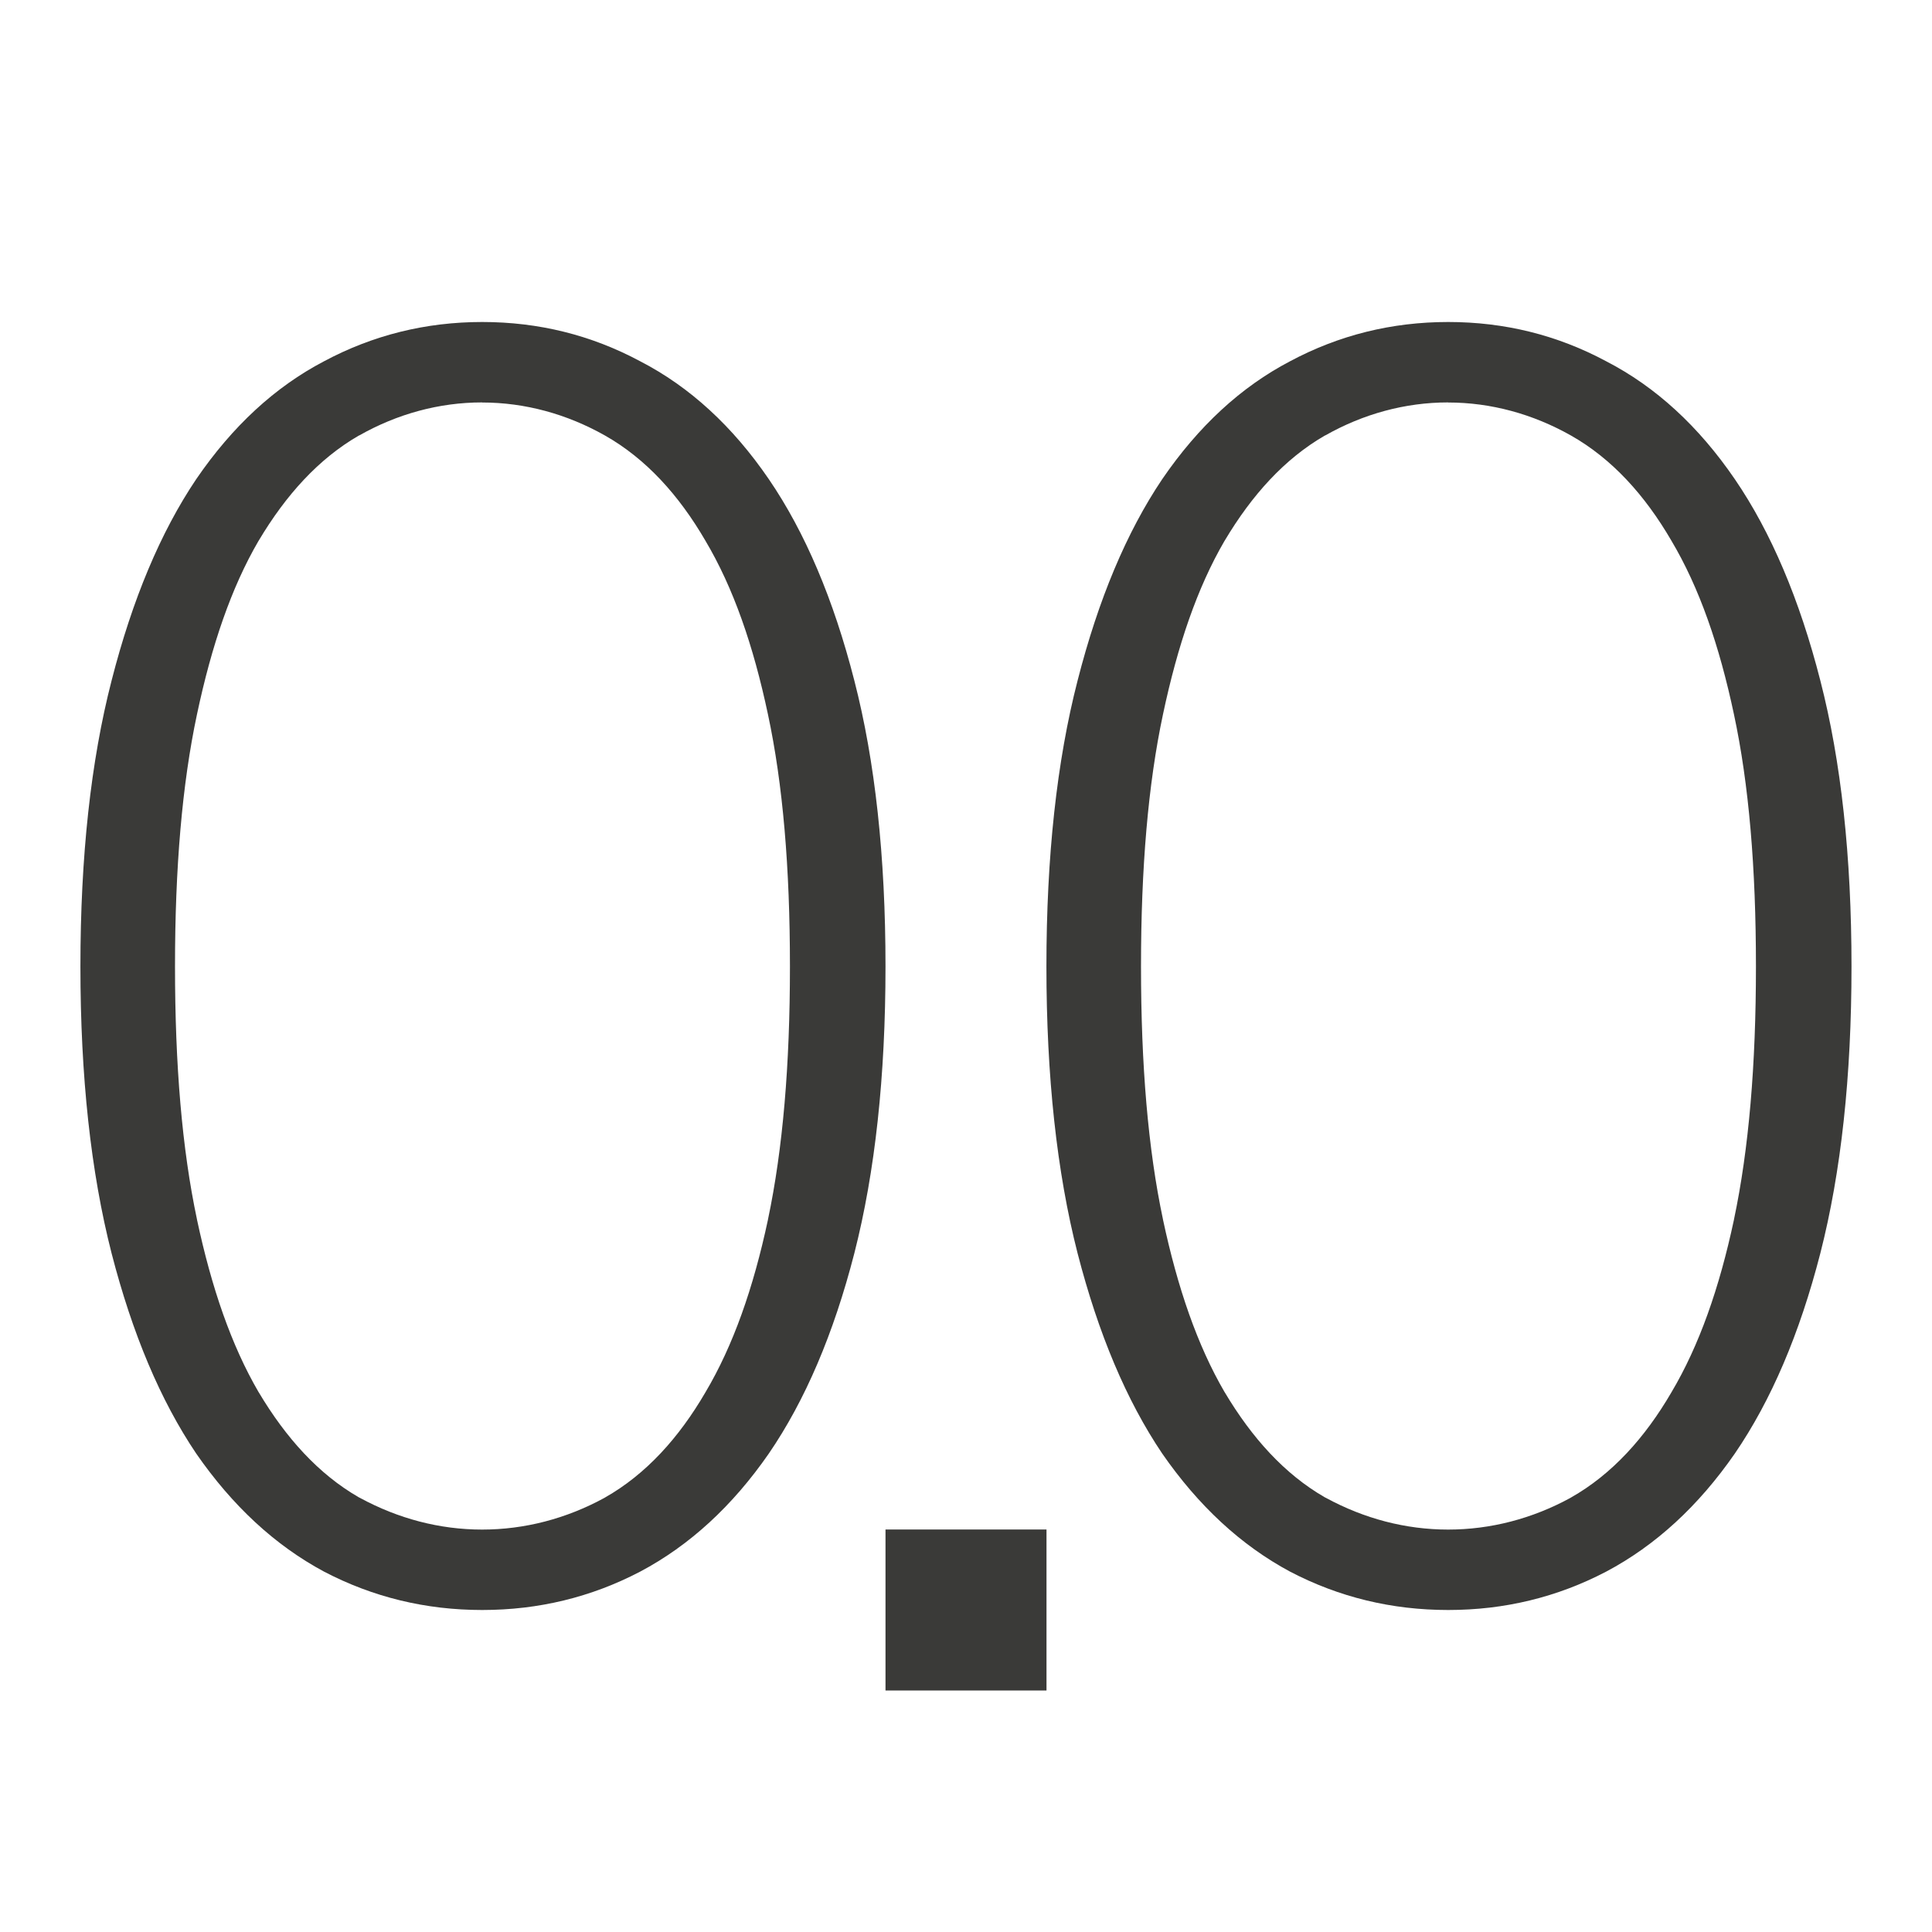
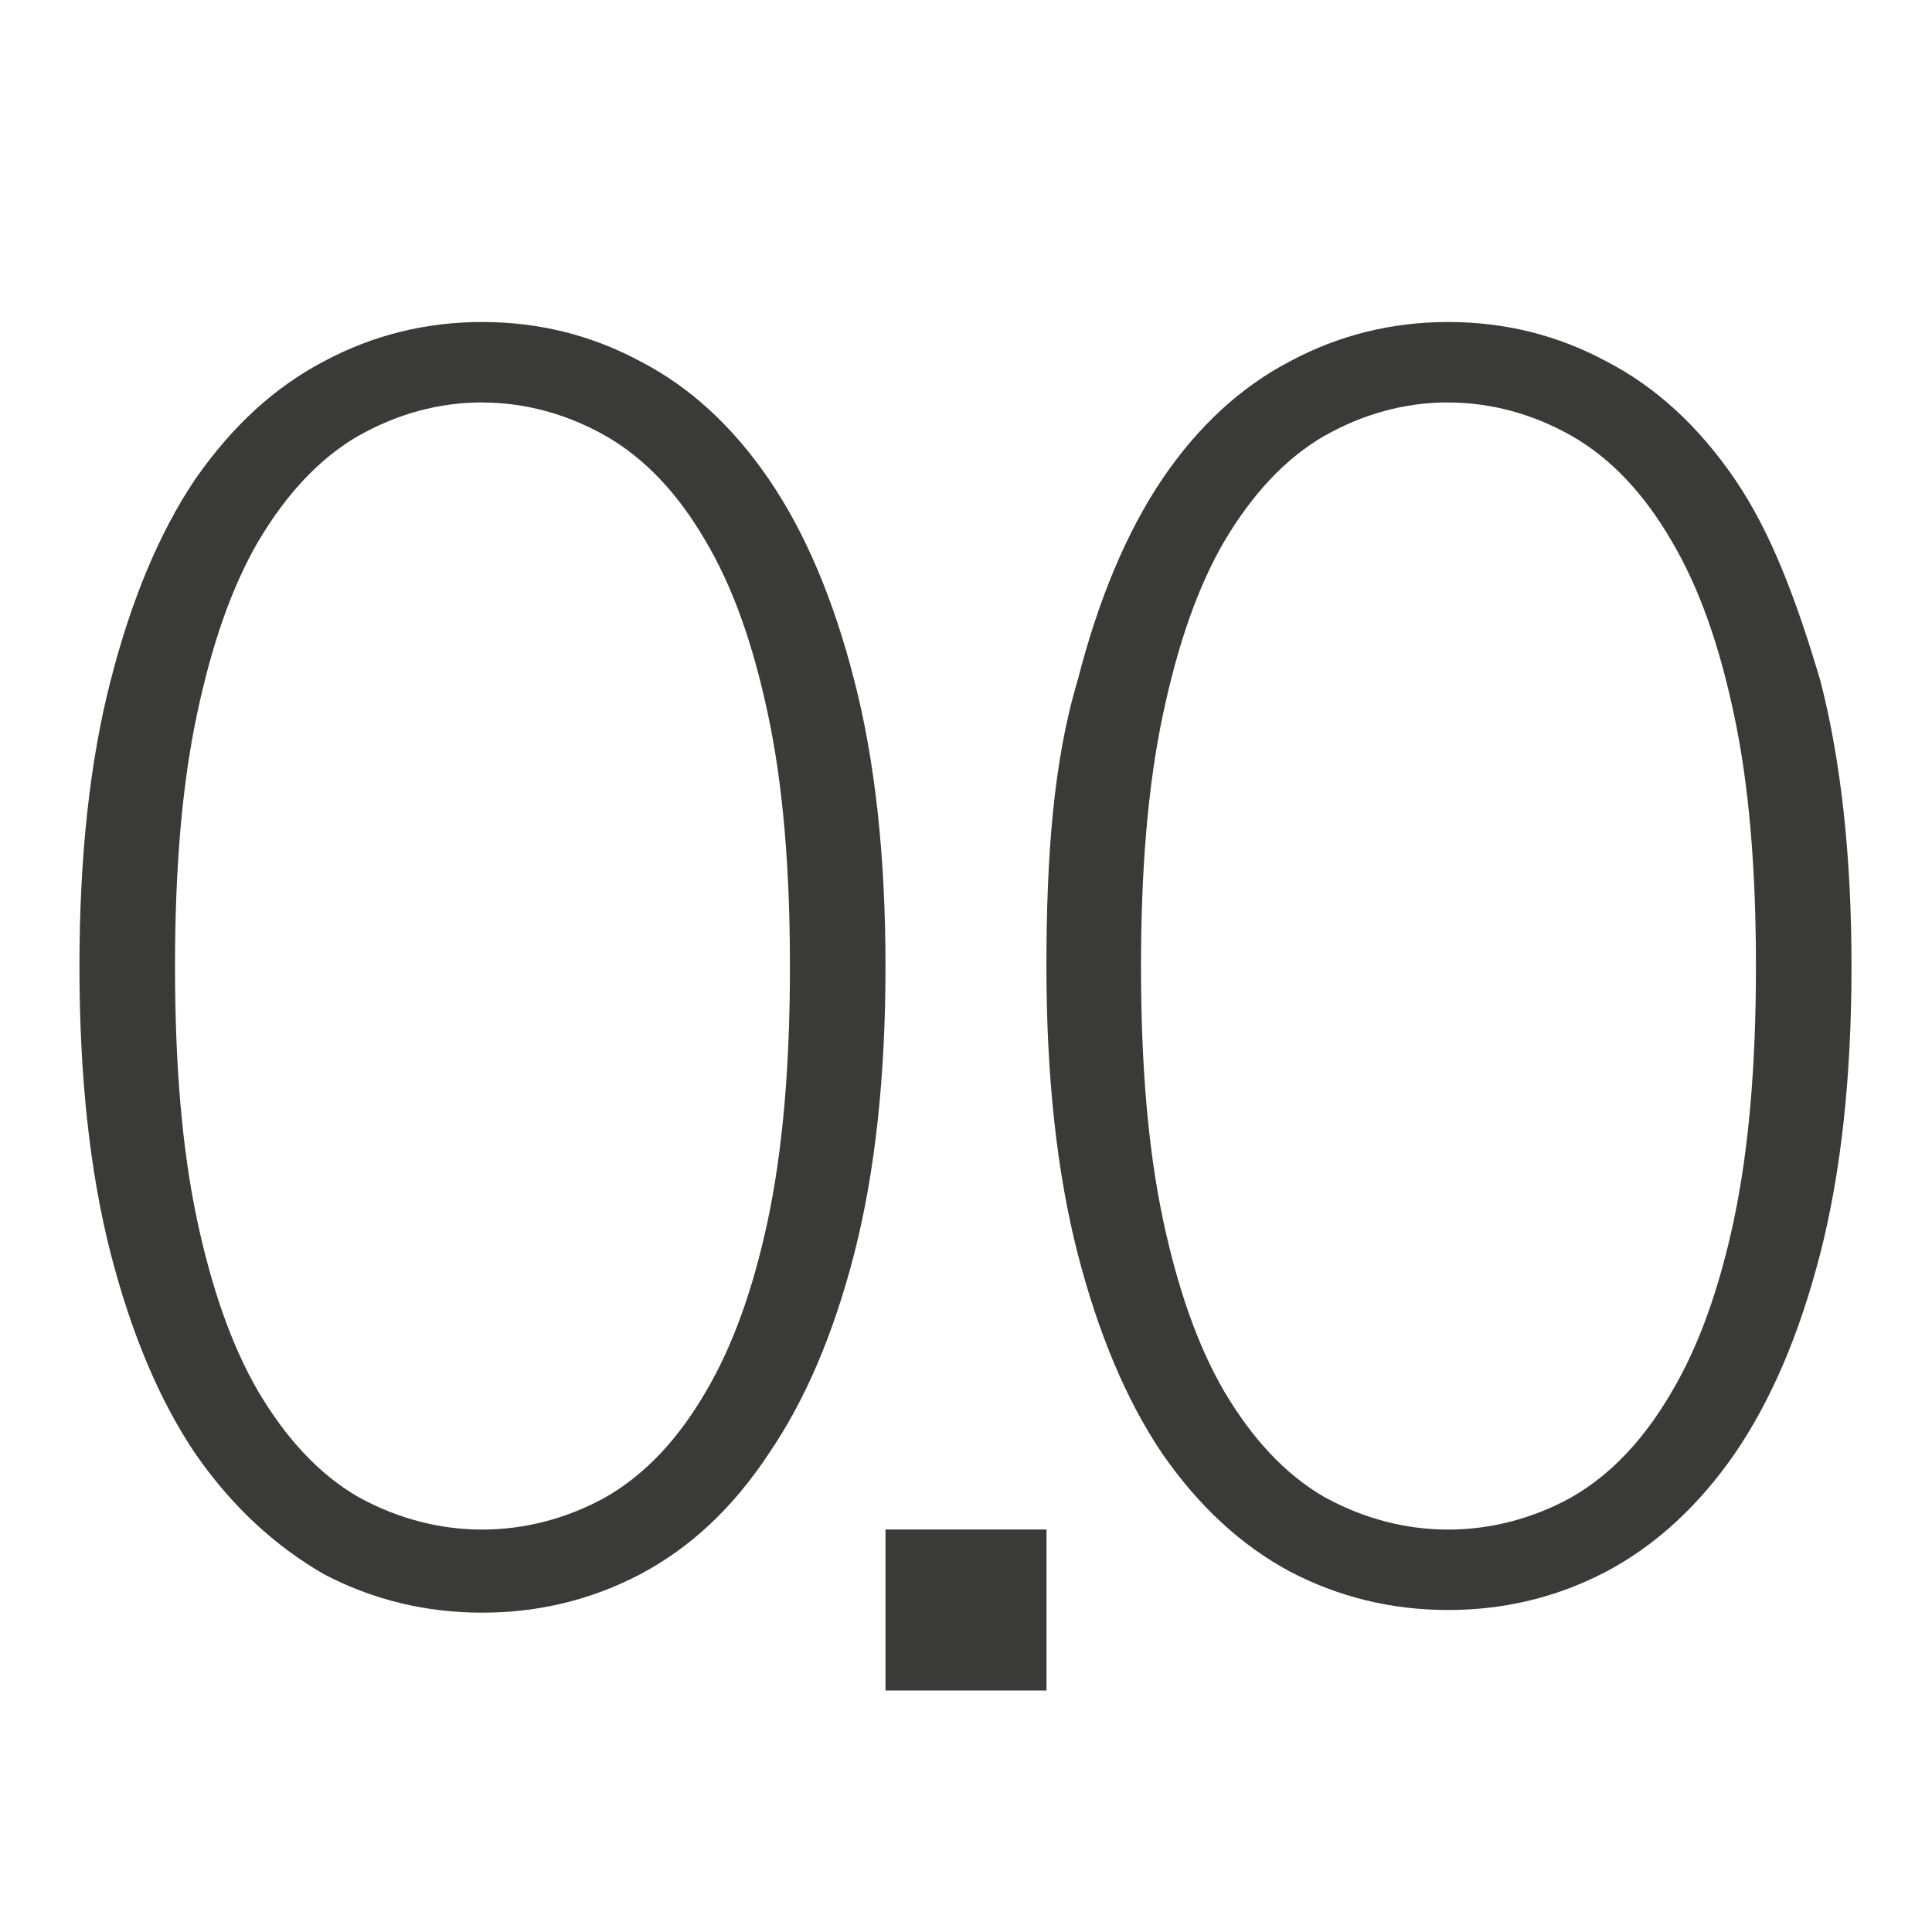
<svg xmlns="http://www.w3.org/2000/svg" viewBox="0 0 24 24">
  <g fill="#3a3a38">
-     <path d="m17.99 4c-.701 0-1.357.163-1.965.488-.608.318-1.137.806-1.588 1.465-.443.659-.793 1.493-1.051 2.502-.258 1.001-.387 2.185-.387 3.551 0 1.366.129 2.554.387 3.562.258 1.001.607 1.829 1.051 2.488.451.651.98 1.141 1.588 1.467.608.318 1.264.477 1.965.477s1.355-.159 1.963-.477c.615-.326 1.147-.816 1.598-1.467.451-.659.805-1.488 1.062-2.488.258-1.009.387-2.196.387-3.562 0-1.366-.129-2.55-.387-3.551-.258-1.009-.612-1.843-1.062-2.502-.451-.659-.982-1.147-1.598-1.465-.608-.326-1.262-.488-1.963-.488zm0 1c.533 0 1.054.144 1.525.41.509.288.919.741 1.248 1.307.346.582.595 1.299.777 2.158.186.869.273 1.907.273 3.131 0 1.224-.088 2.267-.273 3.143a.68.68 0 0 0 0 .002c-.182.852-.432 1.564-.777 2.145-.329.565-.739 1.019-1.248 1.307a.68.68 0 0 1 -.01.006c-.47.256-.987.392-1.516.392-.529 0-1.045-.137-1.516-.393a.68.68 0 0 1 -.016-.008c-.5-.288-.906-.739-1.242-1.303a.68.68 0 0 1 -.004-.006c-.337-.579-.582-1.29-.764-2.141a.68.68 0 0 0 0-.002c-.186-.876-.273-1.918-.273-3.143 0-1.223.088-2.262.273-3.131.182-.858.426-1.574.764-2.154a.68.68 0 0 1 .004-.006c.336-.564.742-1.014 1.242-1.303a.68.68 0 0 1 .006-.002c.471-.267.993-.41 1.525-.41z" />
-     <path d="m5.99 4c-.701 0-1.357.163-1.965.488-.608.318-1.137.806-1.588 1.465-.443.659-.793 1.493-1.051 2.502-.258 1.001-.387 2.185-.387 3.551 0 1.366.129 2.554.387 3.562.258 1.001.607 1.829 1.051 2.488.451.651.98 1.141 1.588 1.467.608.318 1.264.477 1.965.477s1.355-.159 1.963-.477c.615-.326 1.147-.816 1.598-1.467.451-.659.805-1.488 1.062-2.488.258-1.009.387-2.196.387-3.562 0-1.366-.129-2.55-.387-3.551-.258-1.009-.612-1.843-1.062-2.502-.451-.659-.982-1.147-1.598-1.465-.608-.326-1.262-.488-1.963-.488zm0 1c.533 0 1.054.144 1.525.41.509.288.919.741 1.248 1.307.346.582.595 1.299.777 2.158.186.869.273 1.907.273 3.131 0 1.224-.088 2.267-.273 3.143a.68.68 0 0 0 0 .002c-.182.852-.432 1.564-.777 2.145-.329.565-.739 1.019-1.248 1.307a.68.68 0 0 1 -.01.006c-.47.256-.987.392-1.516.392-.529 0-1.045-.137-1.516-.393a.68.68 0 0 1 -.016-.008c-.5-.288-.906-.739-1.242-1.303a.68.68 0 0 1 -.004-.006c-.337-.579-.582-1.29-.764-2.141a.68.68 0 0 0 0-.002c-.186-.876-.273-1.918-.273-3.143 0-1.223.088-2.262.273-3.131.182-.858.426-1.574.764-2.154a.68.68 0 0 1 .004-.006c.336-.564.742-1.014 1.242-1.303a.68.68 0 0 1 .006-.002c.471-.267.993-.41 1.525-.41z" />
+     <path d="m17.99 4c-.701 0-1.357.163-1.965.488-.608.318-1.137.8-1.588 1.465-.443.659-.793 1.493-1.051 2.502-.3 1-.387 2.185-.387 3.551 0 1.366.129 2.554.387 3.562.258 1.001.607 1.829 1.051 2.488.451.651.98 1.141 1.588 1.467.608.318 1.264.477 1.965.477s1.355-.159 1.963-.477c.615-.326 1.147-.816 1.598-1.467.451-.659.805-1.488 1.062-2.488.258-1.009.387-2.196.387-3.562 0-1.366-.129-2.55-.387-3.551-.3-1.009-.612-1.843-1.062-2.502-.451-.659-.982-1.147-1.598-1.465-.608-.326-1.262-.488-1.963-.488zm0 1c.533 0 1.054.144 1.525.41.509.288.919.741 1.248 1.307.346.582.595 1.299.777 2.158.186.869.273 1.907.273 3.131 0 1.224-.088 2.267-.273 3.143a.68.68 0 0 0 0 .002c-.182.852-.432 1.564-.777 2.145-.329.565-.739 1.019-1.248 1.307a.68.68 0 0 1 -.01.006c-.47.256-.987.392-1.516.392-.529 0-1.045-.137-1.516-.393a.68.68 0 0 1 -.016-.008c-.5-.288-.906-.739-1.242-1.303a.68.68 0 0 1 -.004-.006c-.337-.579-.582-1.29-.764-2.141a.68.68 0 0 0 0-.002c-.186-.876-.273-1.918-.273-3.143 0-1.223.088-2.262.273-3.131.182-.858.426-1.574.764-2.154a.68.68 0 0 1 .004-.006c.336-.564.742-1.014 1.242-1.303a.68.68 0 0 1 .006-.002c.471-.267.993-.41 1.525-.41z" />
+     <path d="m5.99 4c-.701 0-1.357.163-1.965.488-.608.318-1.137.8-1.6 1.465-.443.659-.793 1.493-1.051 2.502-.258 1-.387 2.185-.387 3.551 0 1.366.129 2.554.387 3.562.258 1.001.607 1.829 1.051 2.488.451.651.98 1.141 1.6 1.5.608.318 1.264.477 1.965.477s1.355-.159 1.963-.477c.615-.326 1.147-.816 1.598-1.5.451-.659.805-1.488 1.062-2.488.258-1.009.387-2.196.387-3.562 0-1.366-.129-2.55-.387-3.551-.258-1.009-.612-1.843-1.062-2.502-.451-.659-.982-1.147-1.598-1.465-.608-.326-1.262-.488-1.963-.488zm0 1c.533 0 1.054.144 1.525.41.509.288.919.741 1.248 1.307.346.582.595 1.299.777 2.158.186.869.273 1.907.273 3.131 0 1.224-.088 2.267-.273 3.143a.68.68 0 0 0 0 .002c-.182.852-.432 1.564-.777 2.145-.329.565-.739 1.019-1.248 1.307a.68.68 0 0 1 -.01.006c-.47.256-.987.392-1.516.392-.529 0-1.045-.137-1.516-.393a.68.68 0 0 1 -.016-.008c-.5-.288-.906-.739-1.242-1.303a.68.68 0 0 1 -.004-.006c-.337-.579-.582-1.29-.764-2.141a.68.68 0 0 0 0-.002c-.186-.876-.273-1.918-.273-3.143 0-1.223.088-2.262.273-3.131.182-.858.426-1.574.764-2.154a.68.68 0 0 1 .004-.006c.336-.564.742-1.014 1.242-1.303a.68.68 0 0 1 .006-.002c.471-.267.993-.41 1.525-.41z" />
    <path d="m11 19h2v2h-2z" />
  </g>
</svg>
